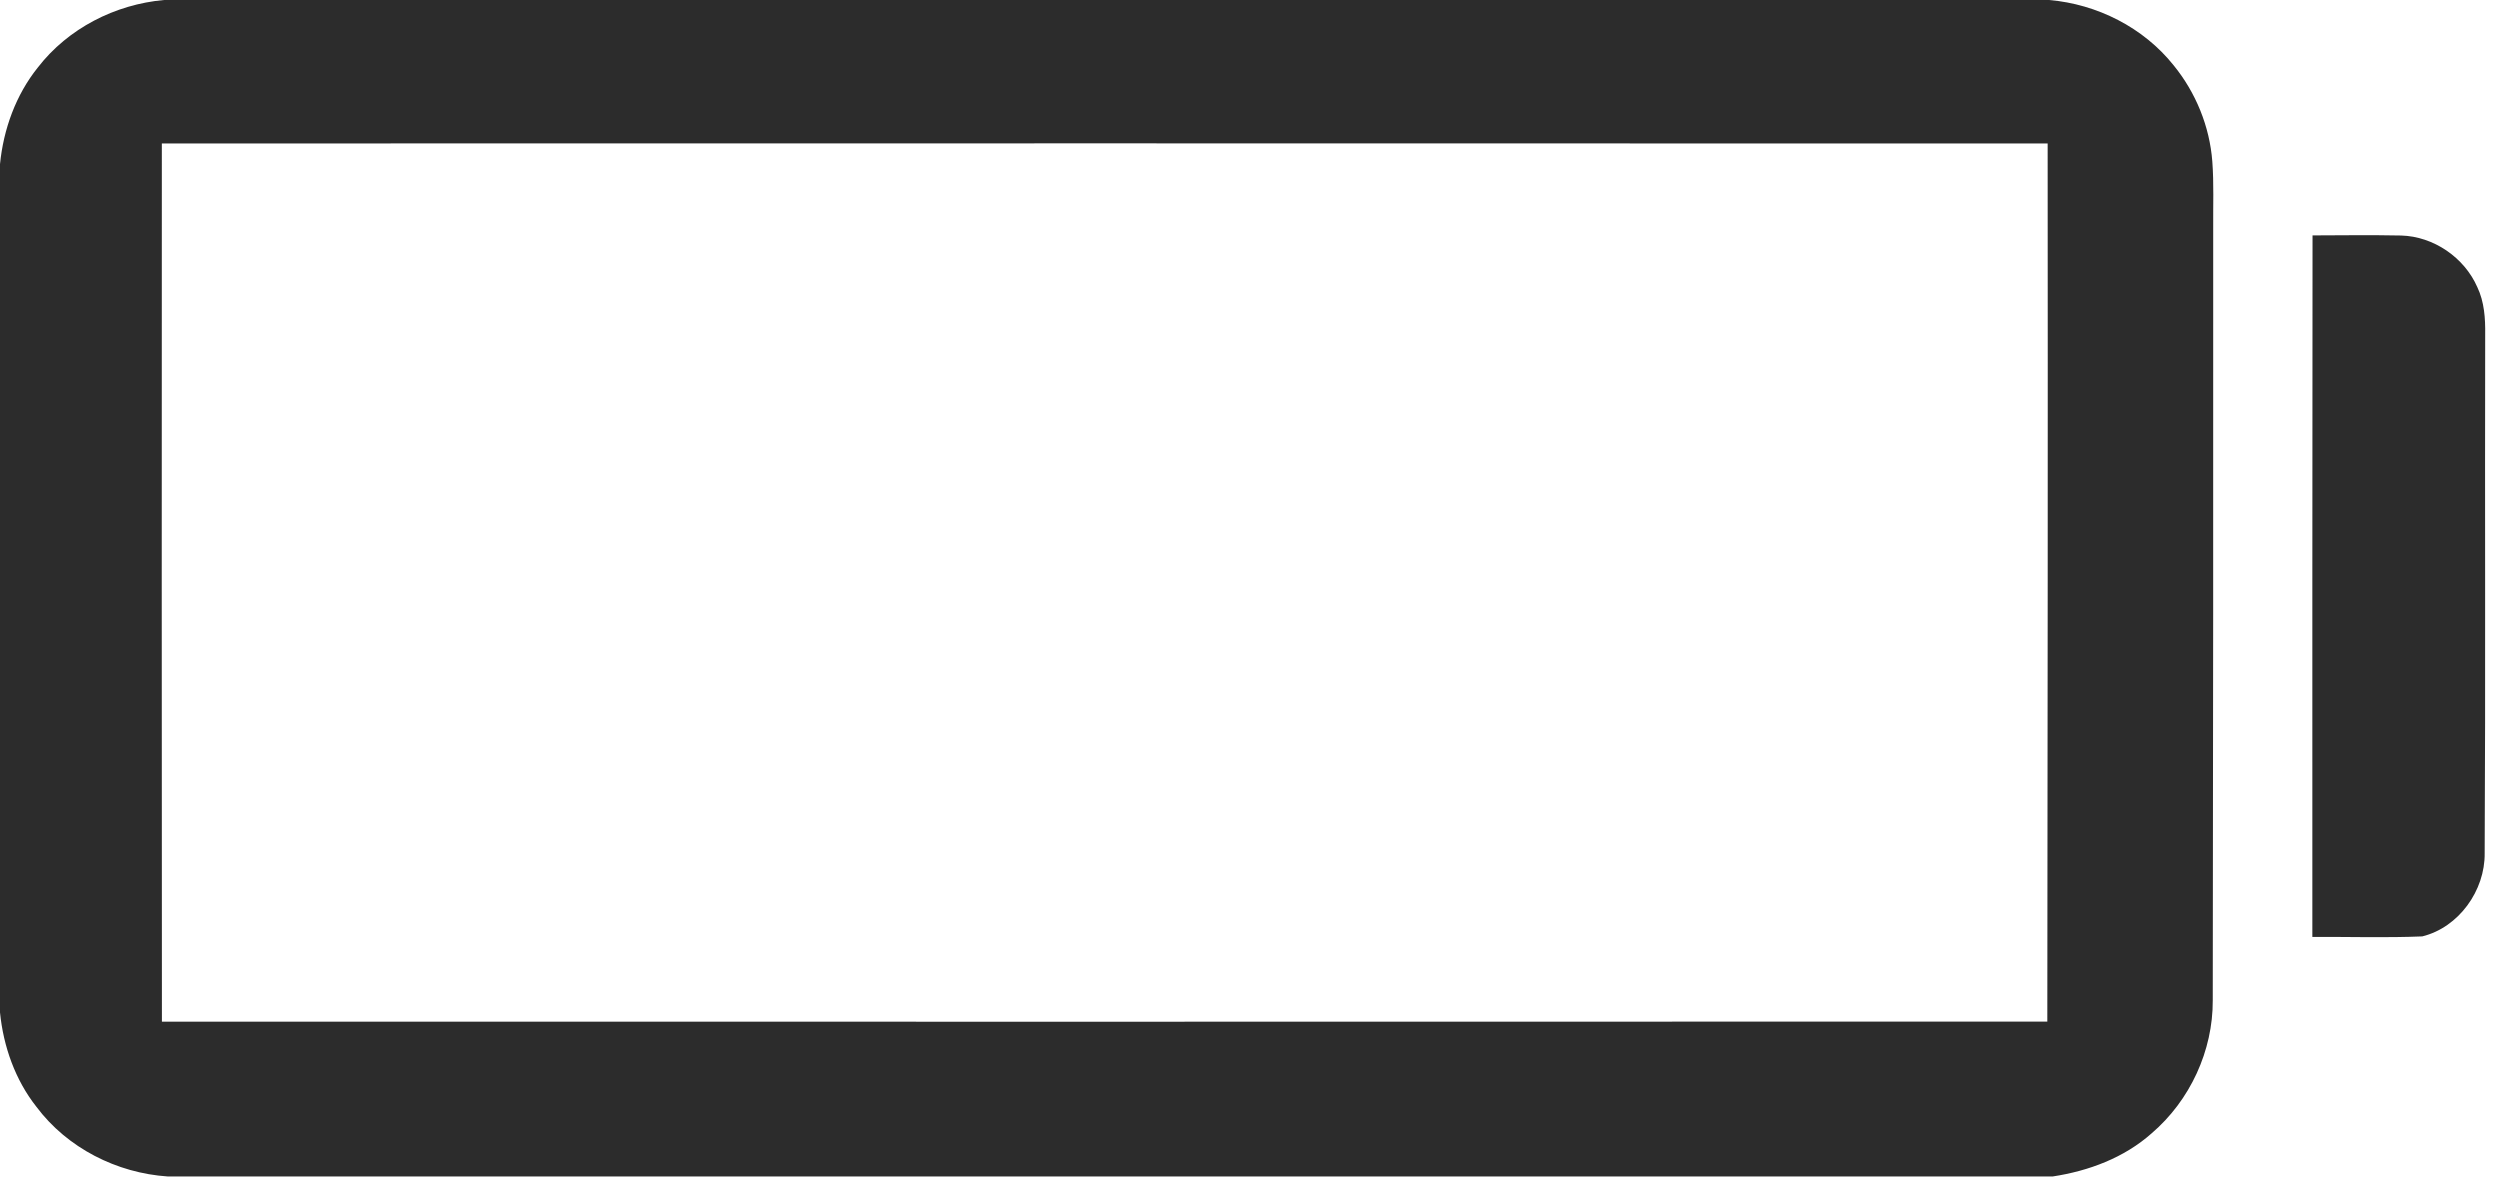
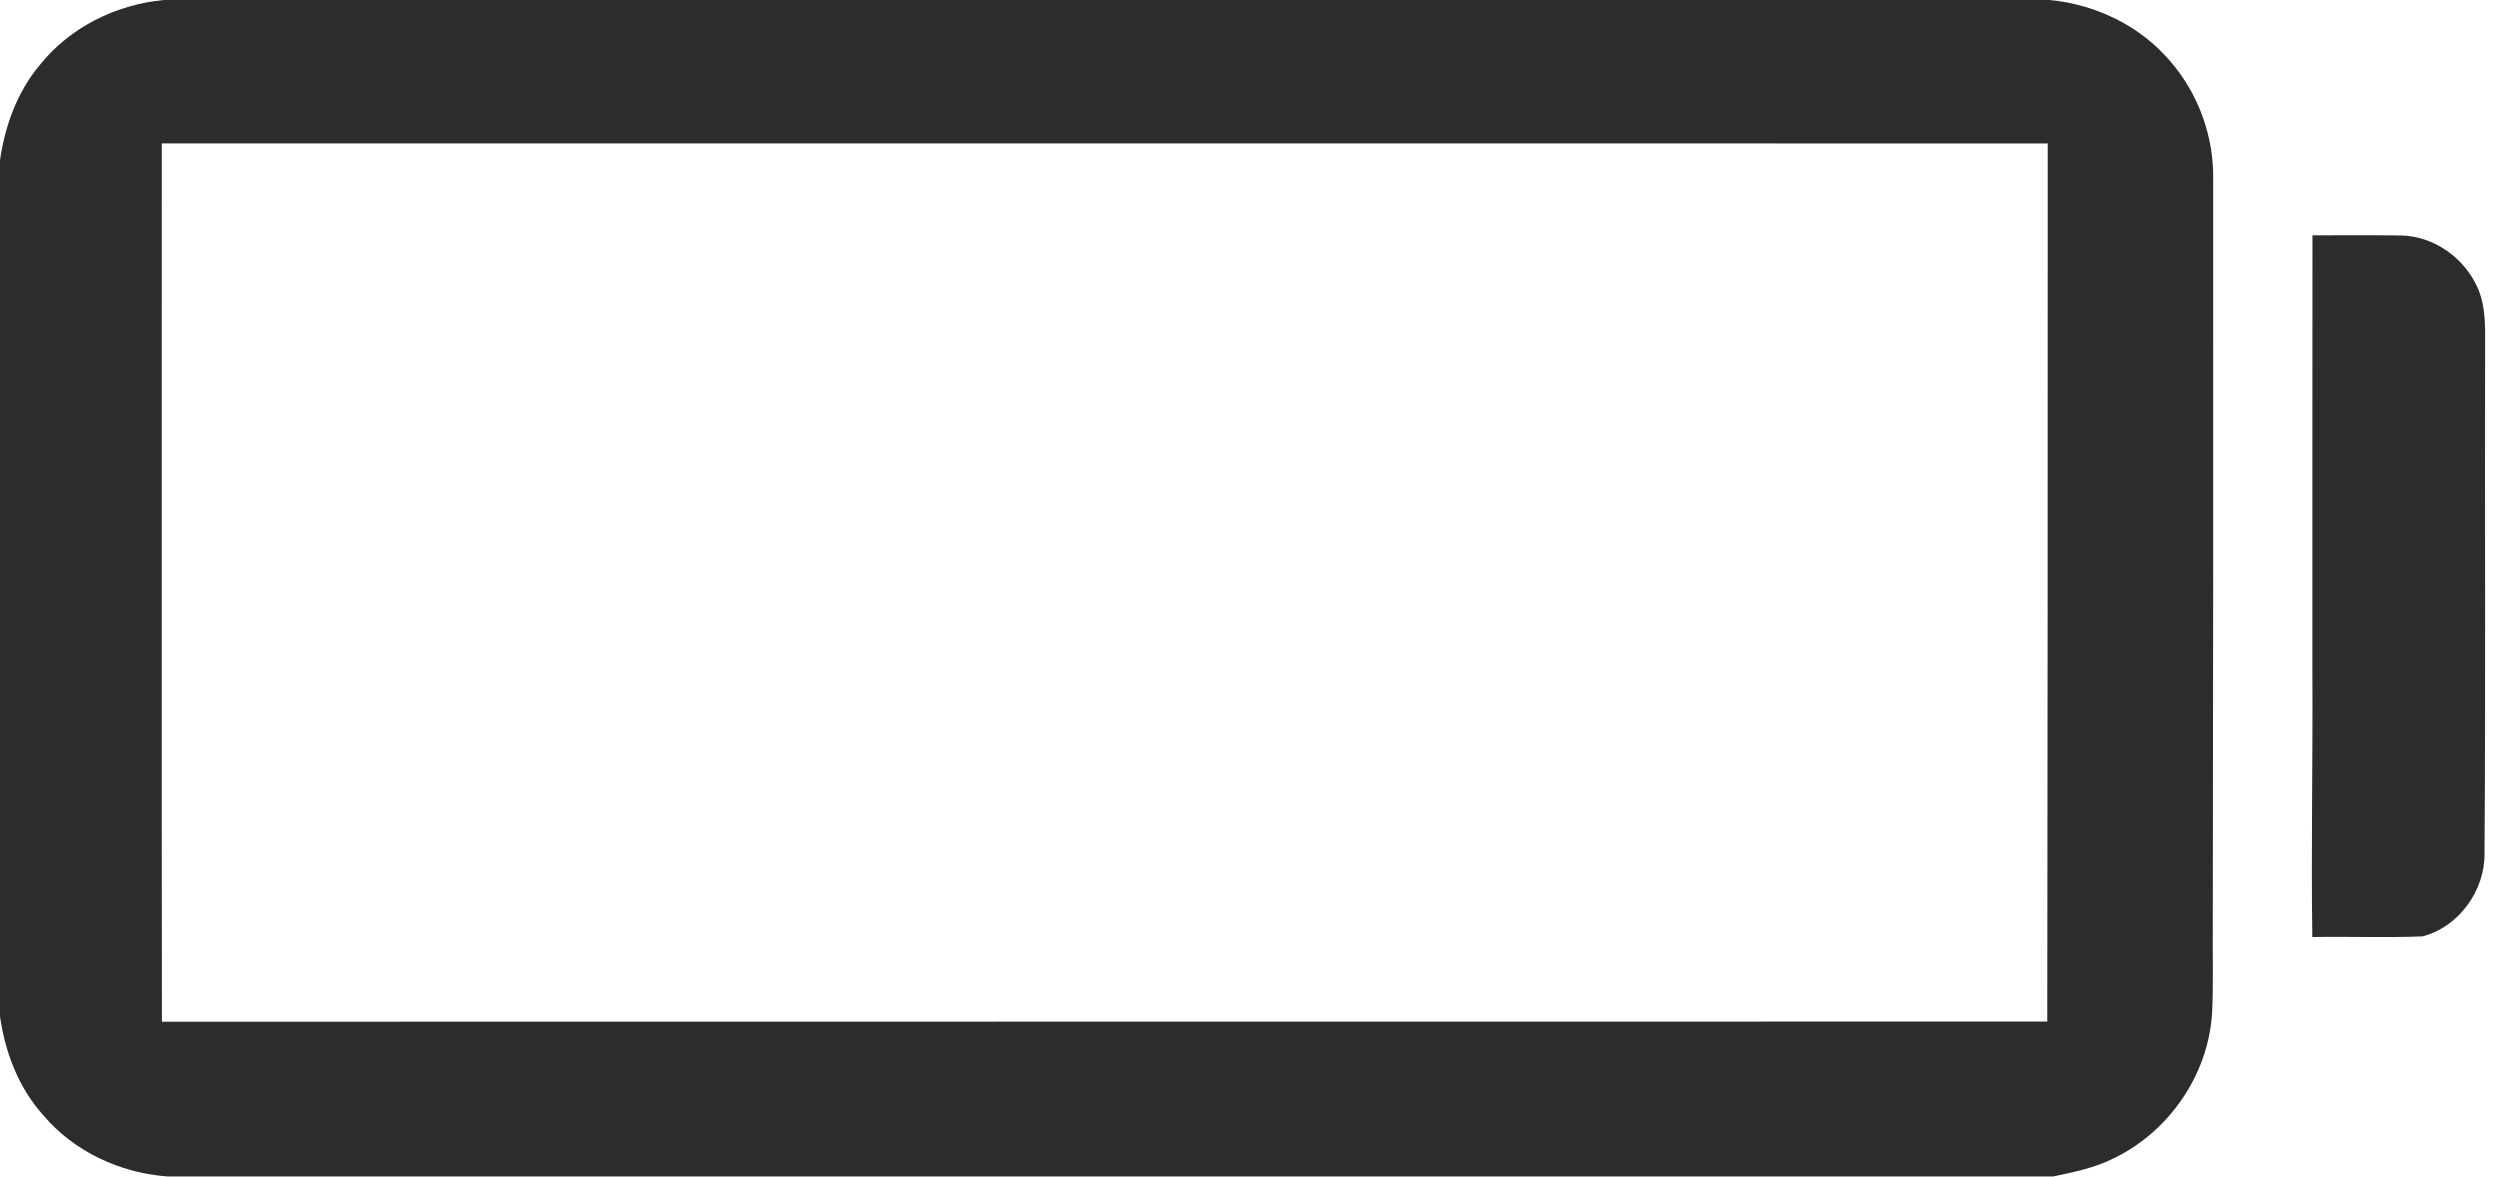
<svg xmlns="http://www.w3.org/2000/svg" width="680pt" height="320pt" viewBox="0 0 680 320" version="1.1">
  <g id="#2c2c2cff">
-     <path fill="#2c2c2c" opacity="1.00" d=" M 44.63 0.00 L 557.35 0.00 C 570.41 1.12 583.02 7.47 591.23 17.77 C 597.26 25.17 601.03 34.40 601.75 43.93 C 602.20 49.94 601.94 55.98 601.99 62.00 C 602.02 132.03 601.98 202.05 601.87 272.07 C 601.95 285.81 595.67 299.34 585.25 308.26 C 577.78 314.91 568.12 318.51 558.33 320.00 L 45.65 320.00 C 31.78 319.08 18.31 312.26 9.93 301.08 C 4.13 293.74 0.92 284.63 0.00 275.37 L 0.00 44.65 C 0.94 35.15 4.30 25.80 10.32 18.32 C 18.53 7.71 31.34 1.18 44.63 0.00 M 44.02 39.02 C 44.00 118.65 43.96 198.27 44.04 277.89 C 214.98 277.90 385.93 277.93 556.87 277.87 C 556.96 198.25 557.03 118.64 556.96 39.03 C 385.98 38.98 215.00 38.99 44.02 39.02 Z" />
-     <path fill="#2c2c2c" opacity="1.00" d=" M 629.01 64.03 C 637.03 64.00 645.06 63.90 653.09 64.06 C 661.93 64.30 670.28 70.02 673.83 78.10 C 675.74 82.11 676.03 86.61 675.97 90.98 C 675.86 138.00 676.09 185.03 675.83 232.05 C 675.97 242.19 668.80 252.26 658.85 254.70 C 648.90 255.11 638.92 254.79 628.96 254.84 C 628.91 191.24 628.99 127.63 629.01 64.03 Z" />
+     <path fill="#2c2c2c" opacity="1.00" d=" M 44.55 0.00 L 557.44 0.00 C 569.99 1.17 582.14 7.00 590.33 16.68 C 598.01 25.53 602.23 37.27 601.98 48.99 C 602.02 116.66 602.00 184.34 601.88 252.01 C 601.78 259.94 602.10 267.89 601.67 275.82 C 600.58 292.40 589.93 307.83 575.01 315.02 C 569.82 317.66 564.08 318.83 558.44 320.00 L 45.56 320.00 C 32.66 319.04 20.11 313.24 11.72 303.28 C 5.04 295.85 1.38 286.22 0.00 276.42 L 0.00 43.58 C 1.35 34.26 4.65 25.06 10.75 17.77 C 18.95 7.46 31.53 1.23 44.55 0.00 M 44.01 39.00 C 44.02 118.64 43.95 198.28 44.04 277.91 C 214.98 277.85 385.92 277.91 556.86 277.86 C 556.93 198.25 557.02 118.63 556.98 39.02 C 385.99 38.98 215.00 39.01 44.01 39.00 Z" />
+     <path fill="#2c2c2c" opacity="1.00" d=" M 628.99 64.01 C 637.02 64.04 645.05 63.92 653.08 64.05 C 661.96 64.21 670.22 70.09 673.84 78.11 C 676.12 83.08 675.97 88.66 675.95 94.00 C 675.84 140.02 676.11 186.04 675.79 232.06 C 675.95 242.21 668.79 252.17 658.88 254.70 C 648.92 255.08 638.92 254.70 628.95 254.87 C 628.61 230.92 629.10 206.96 628.97 183.00 C 628.98 143.34 628.95 103.67 628.99 64.01 Z" />
  </g>
</svg>
